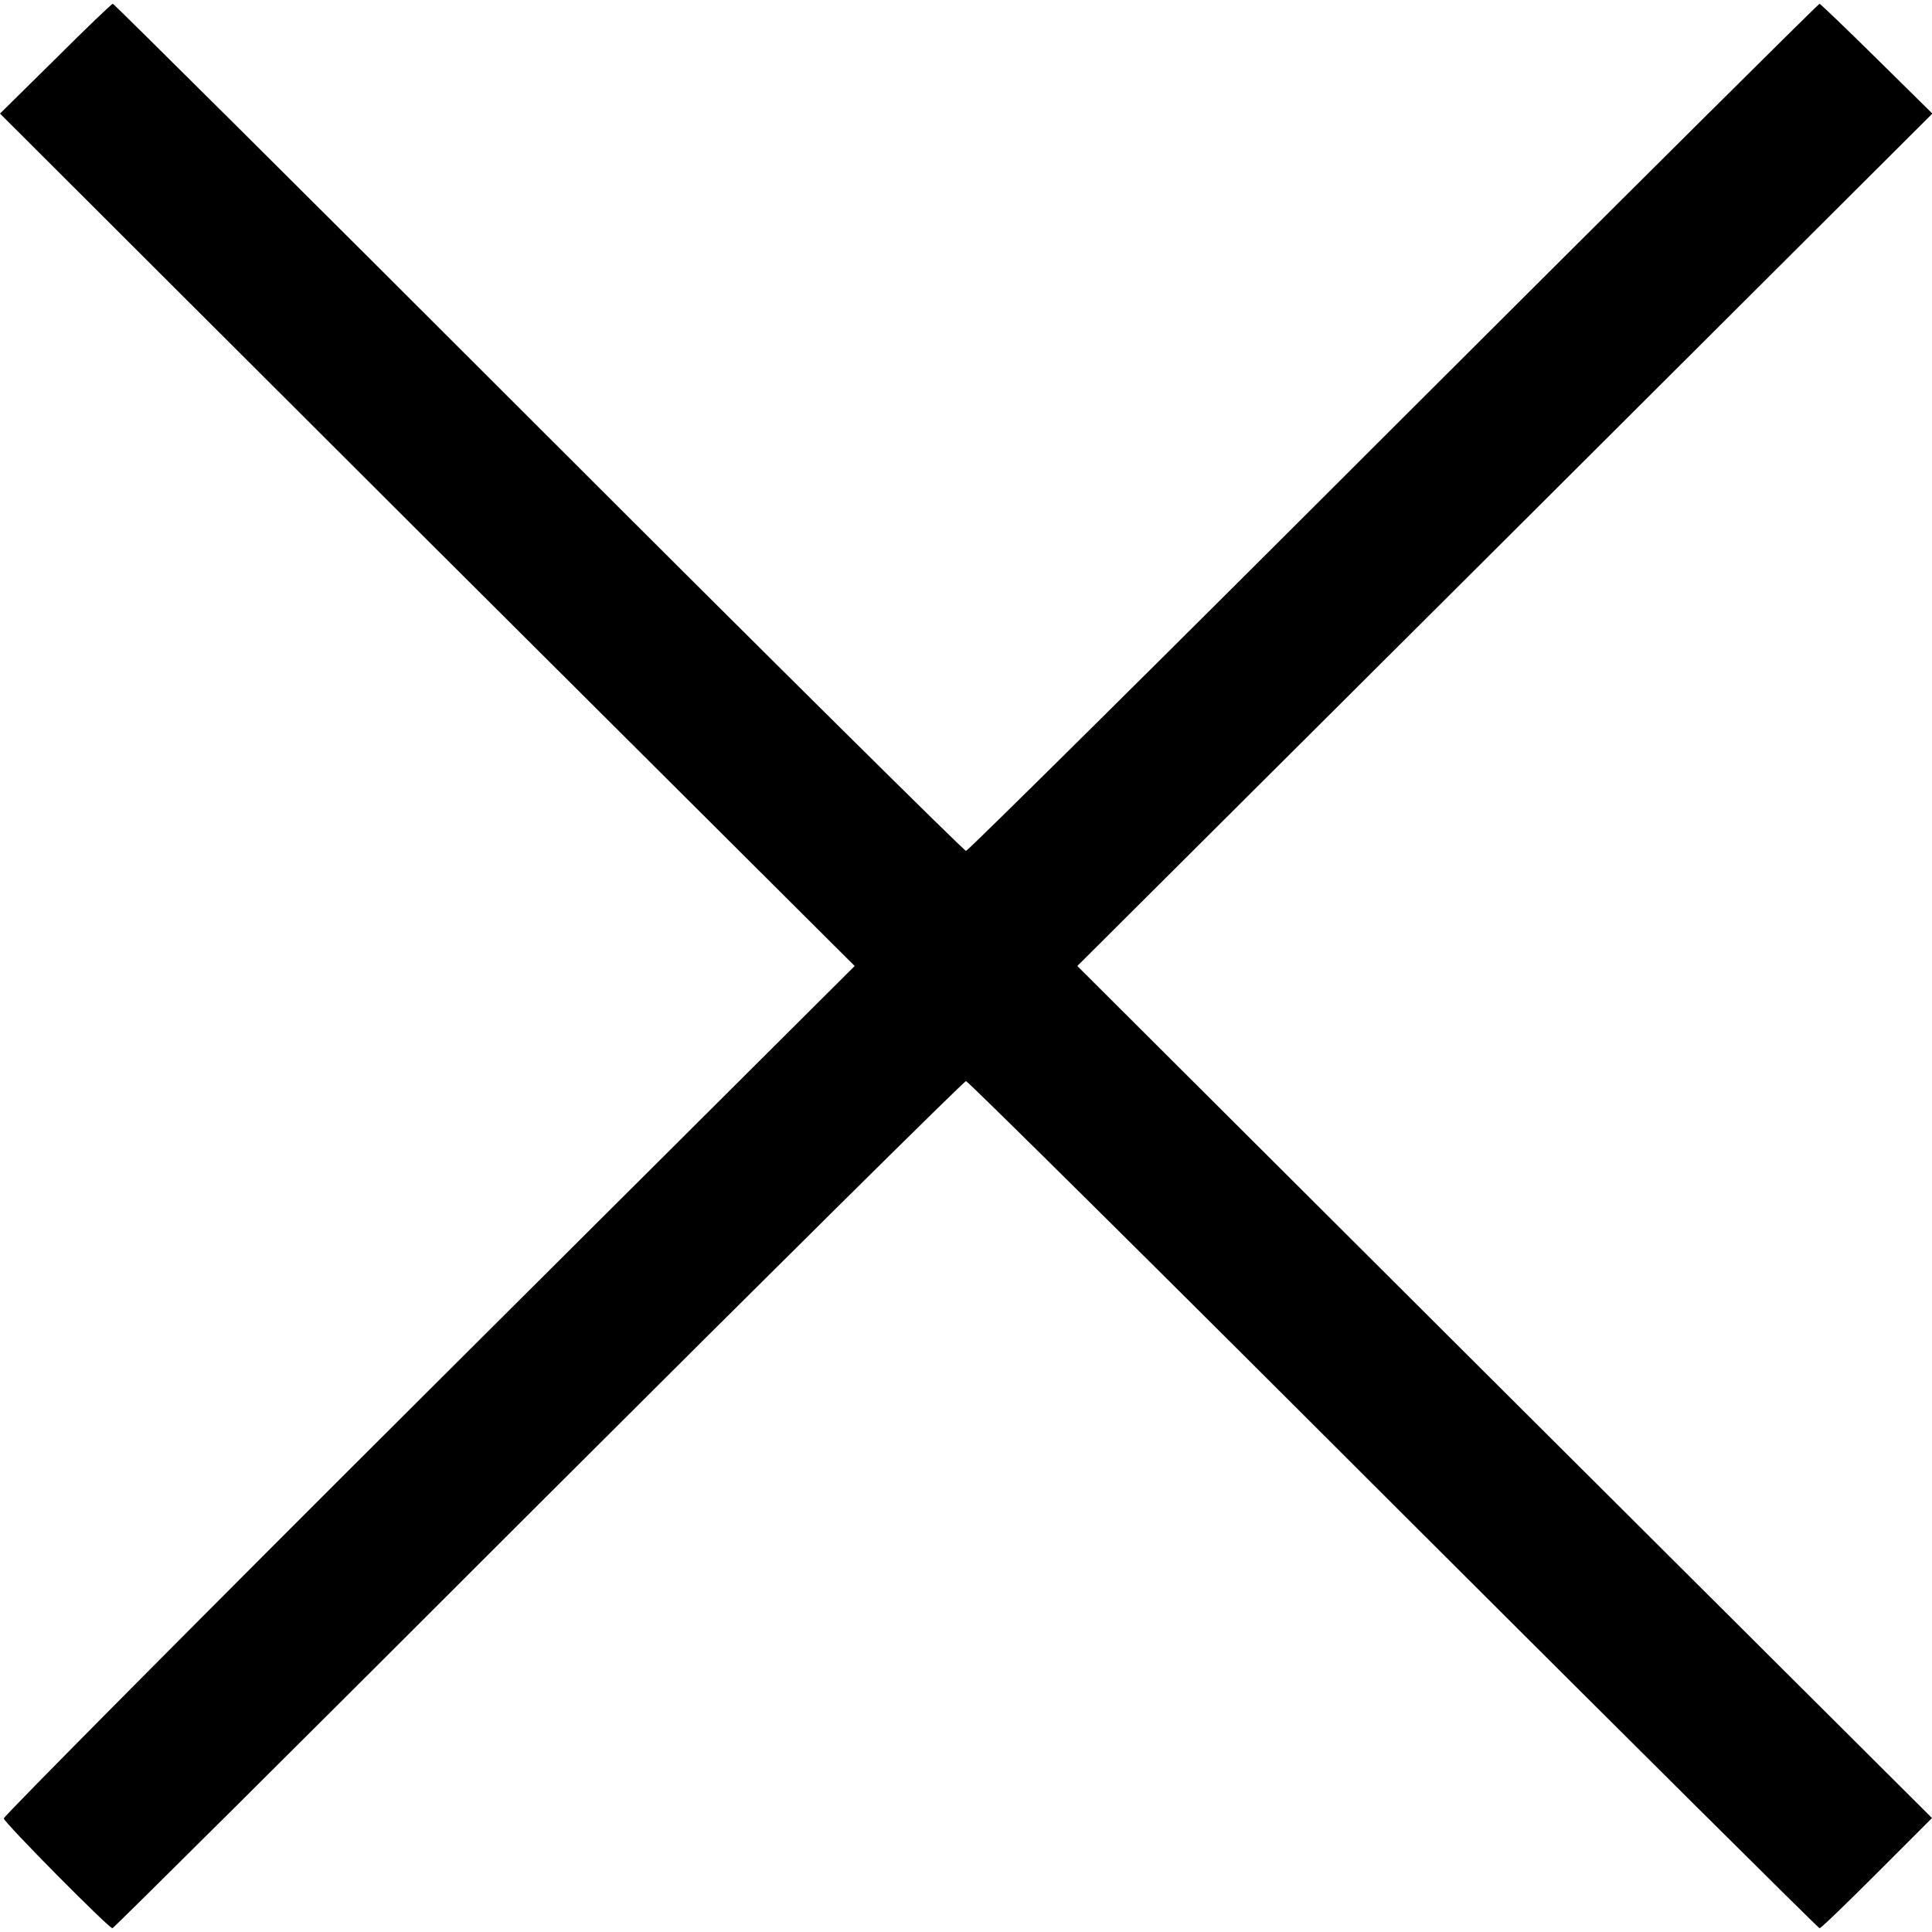
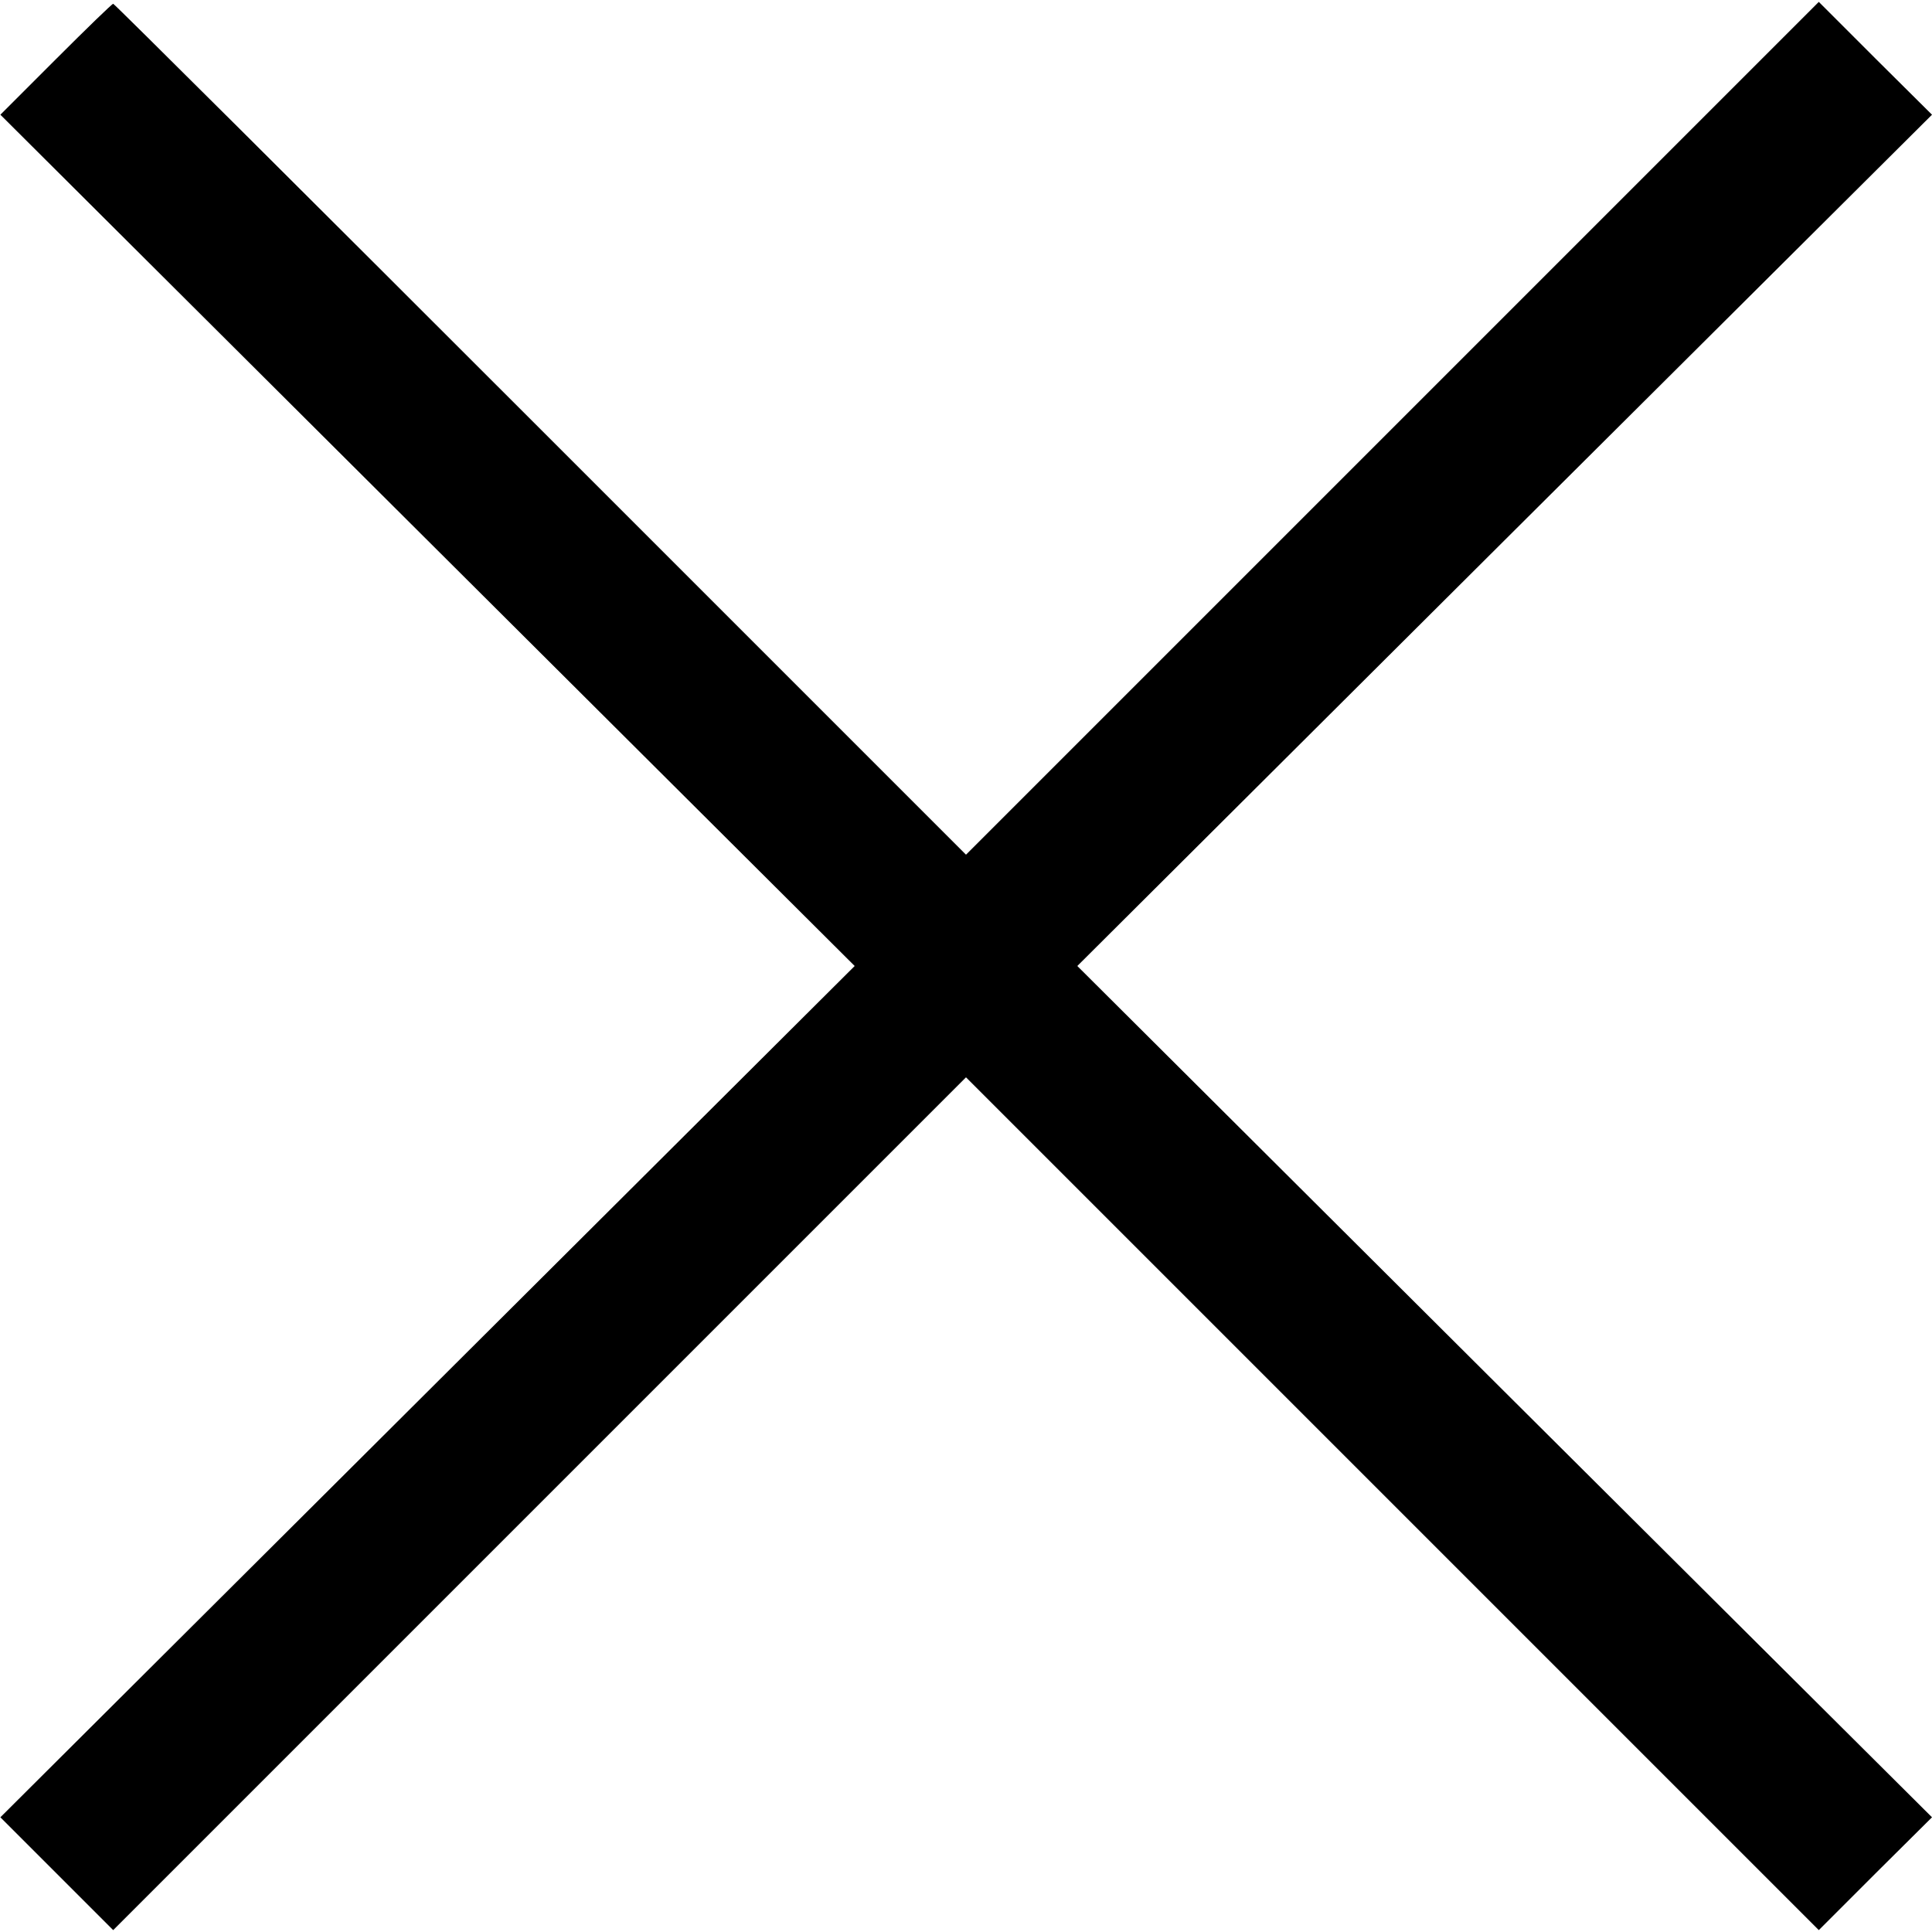
<svg xmlns="http://www.w3.org/2000/svg" version="1.0" width="36864pt" height="36864pt" viewBox="0 0 36864 36864" preserveAspectRatio="xMidYMid meet">
  <g transform="translate(0,36864) scale(7.2,-7.2)" fill="#000000" stroke="none">
-     <path d="M147 4964 l-147 -145 1132 -1130 1133 -1129 -1128 -1124 c-620 -618 -1127 -1129 -1127 -1135 0 -10 278 -291 288 -291 3 0 511 505 1129 1123 618 617 1128 1122 1133 1122 5 0 515 -505 1133 -1123 618 -617 1126 -1122 1129 -1122 4 0 72 66 152 146 l146 146 -1133 1129 -1132 1129 1133 1129 1133 1130 -147 145 c-81 80 -150 146 -152 146 -3 0 -511 -505 -1129 -1122 -618 -618 -1128 -1123 -1133 -1123 -5 0 -515 505 -1133 1123 -617 617 -1125 1122 -1128 1122 -3 0 -72 -66 -152 -146z" />
+     <path d="M148 4963 l-147 -147 1132 -1128 1132 -1128 -1132 -1128 -1132 -1128 150 -150 149 -149 1130 1130 1130 1130 1130 -1130 1130 -1130 150 150 150 149 -1133 1128 -1132 1128 1132 1128 1133 1128 -150 149 -150 150 -1130 -1130 -1130 -1130 -1128 1128 c-620 620 -1129 1127 -1132 1127 -3 0 -71 -66 -152 -147z" />
  </g>
</svg>
